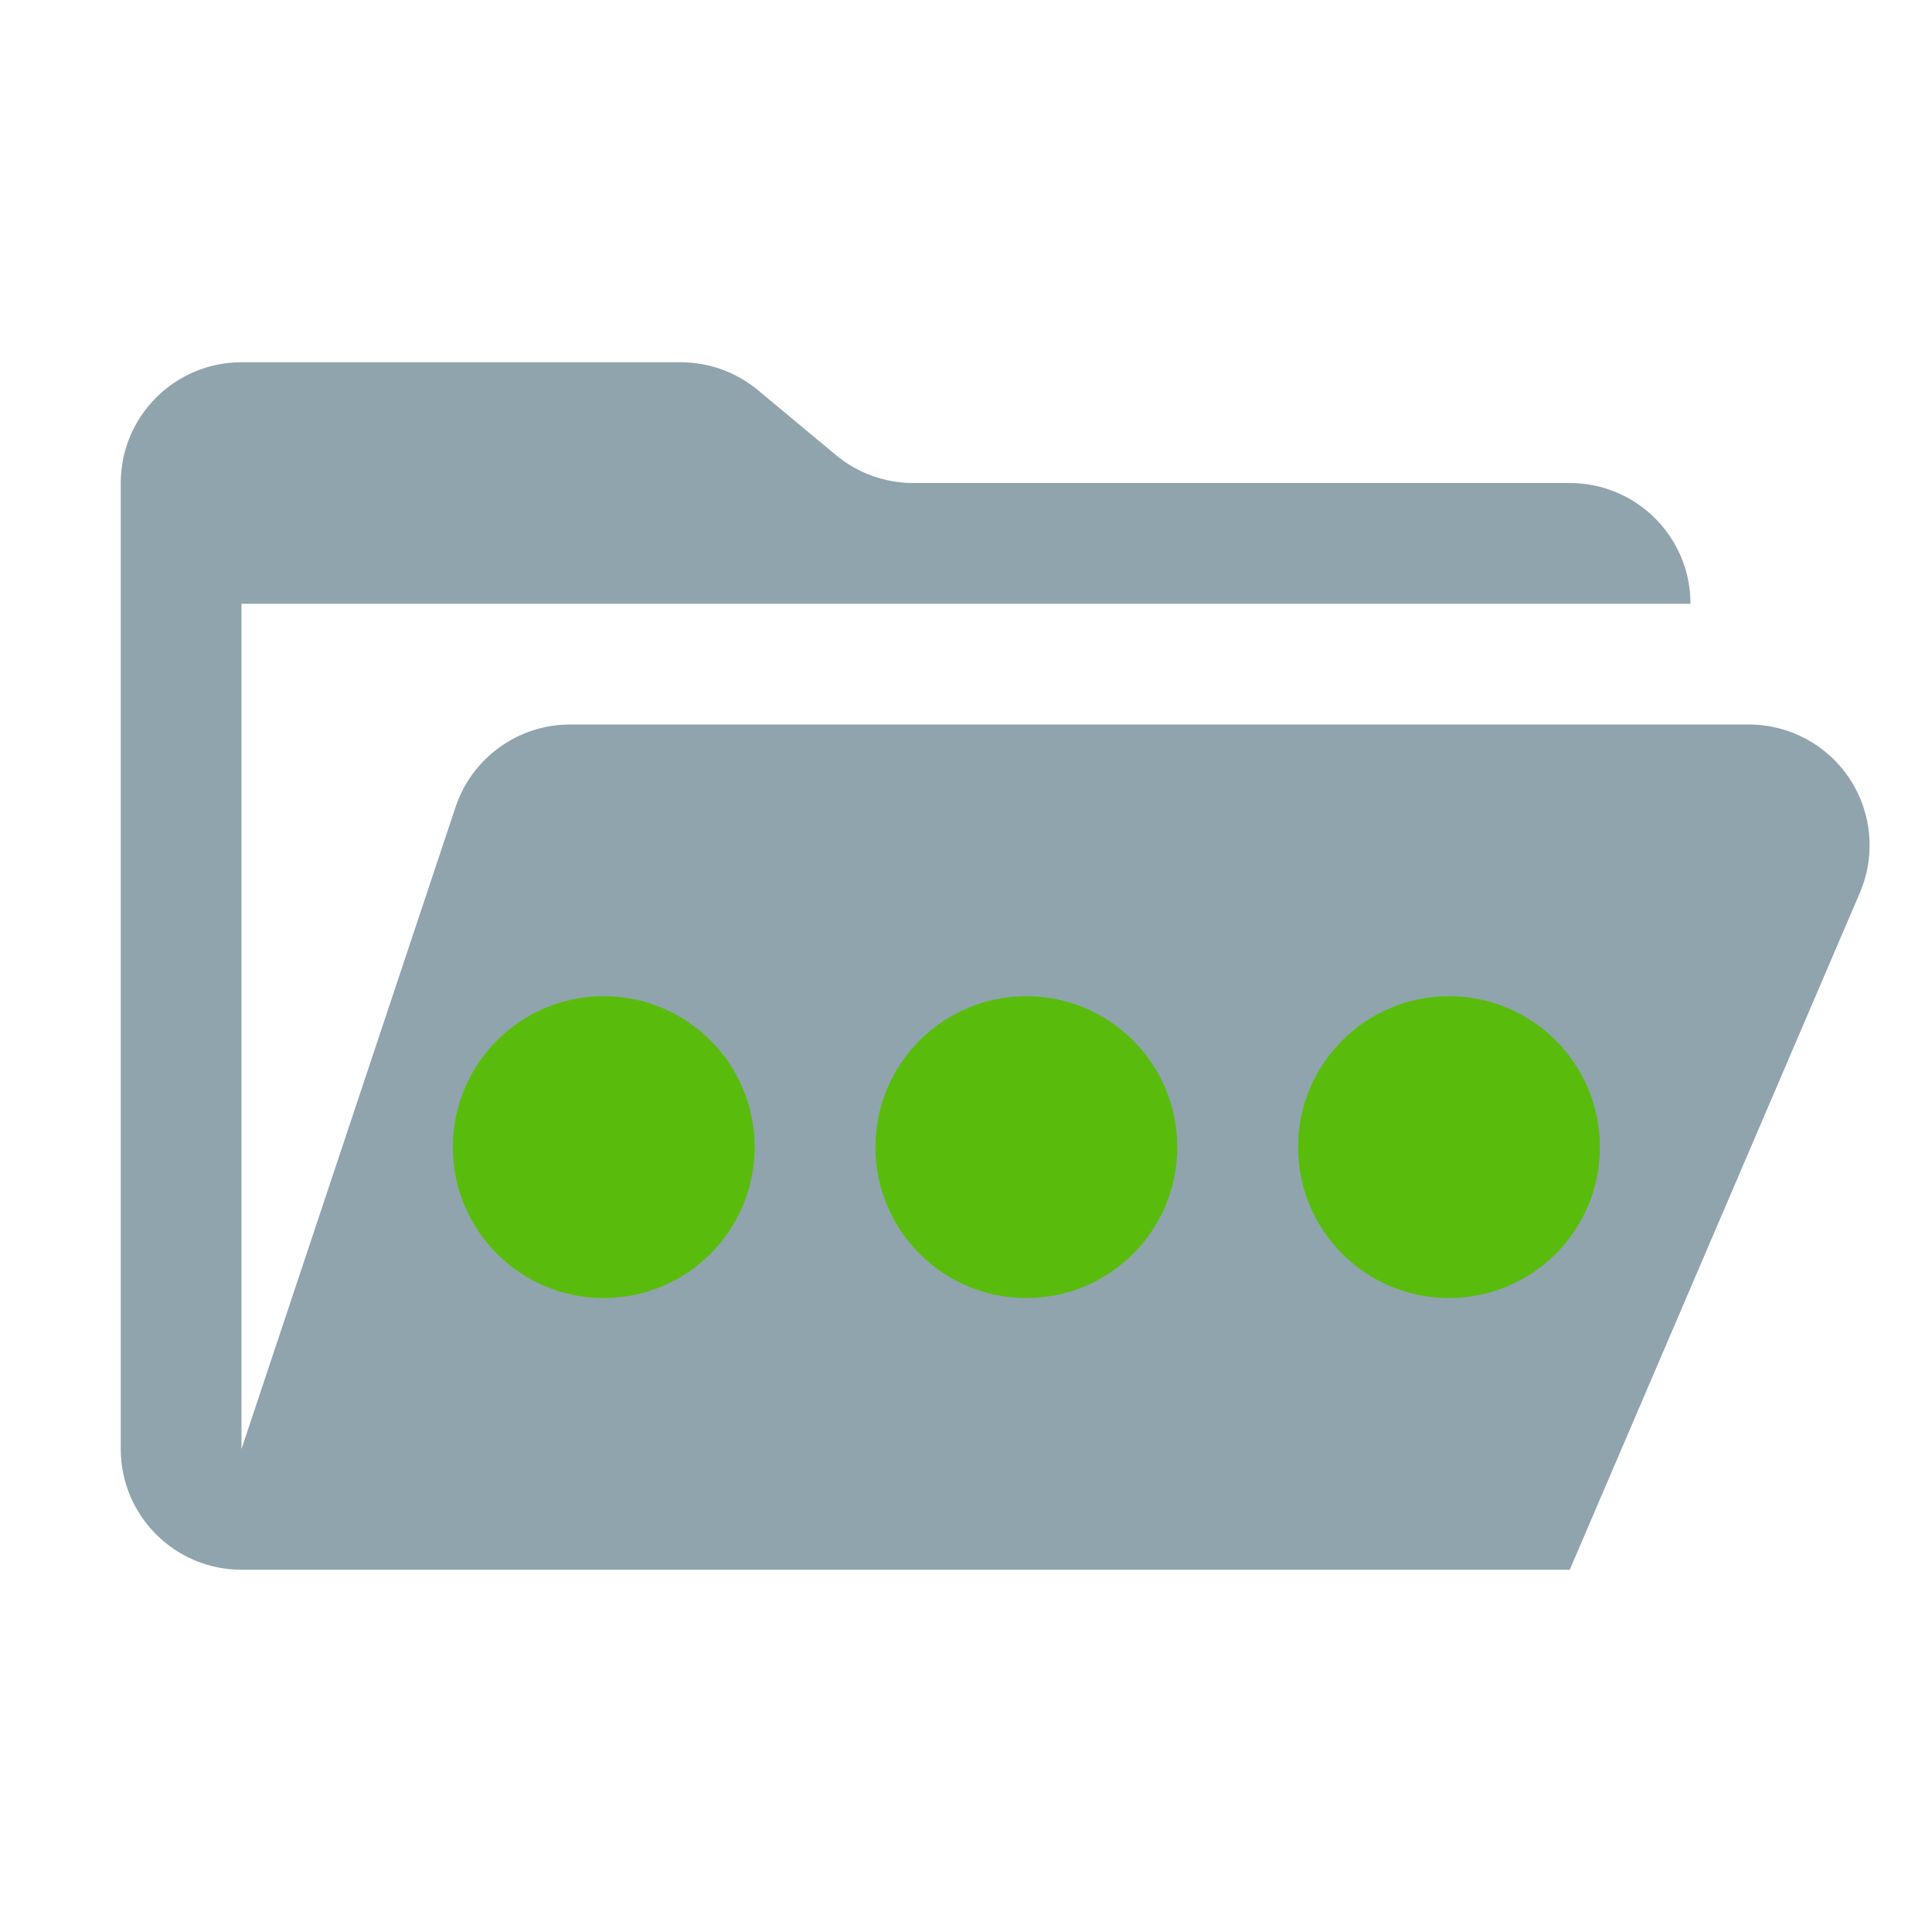
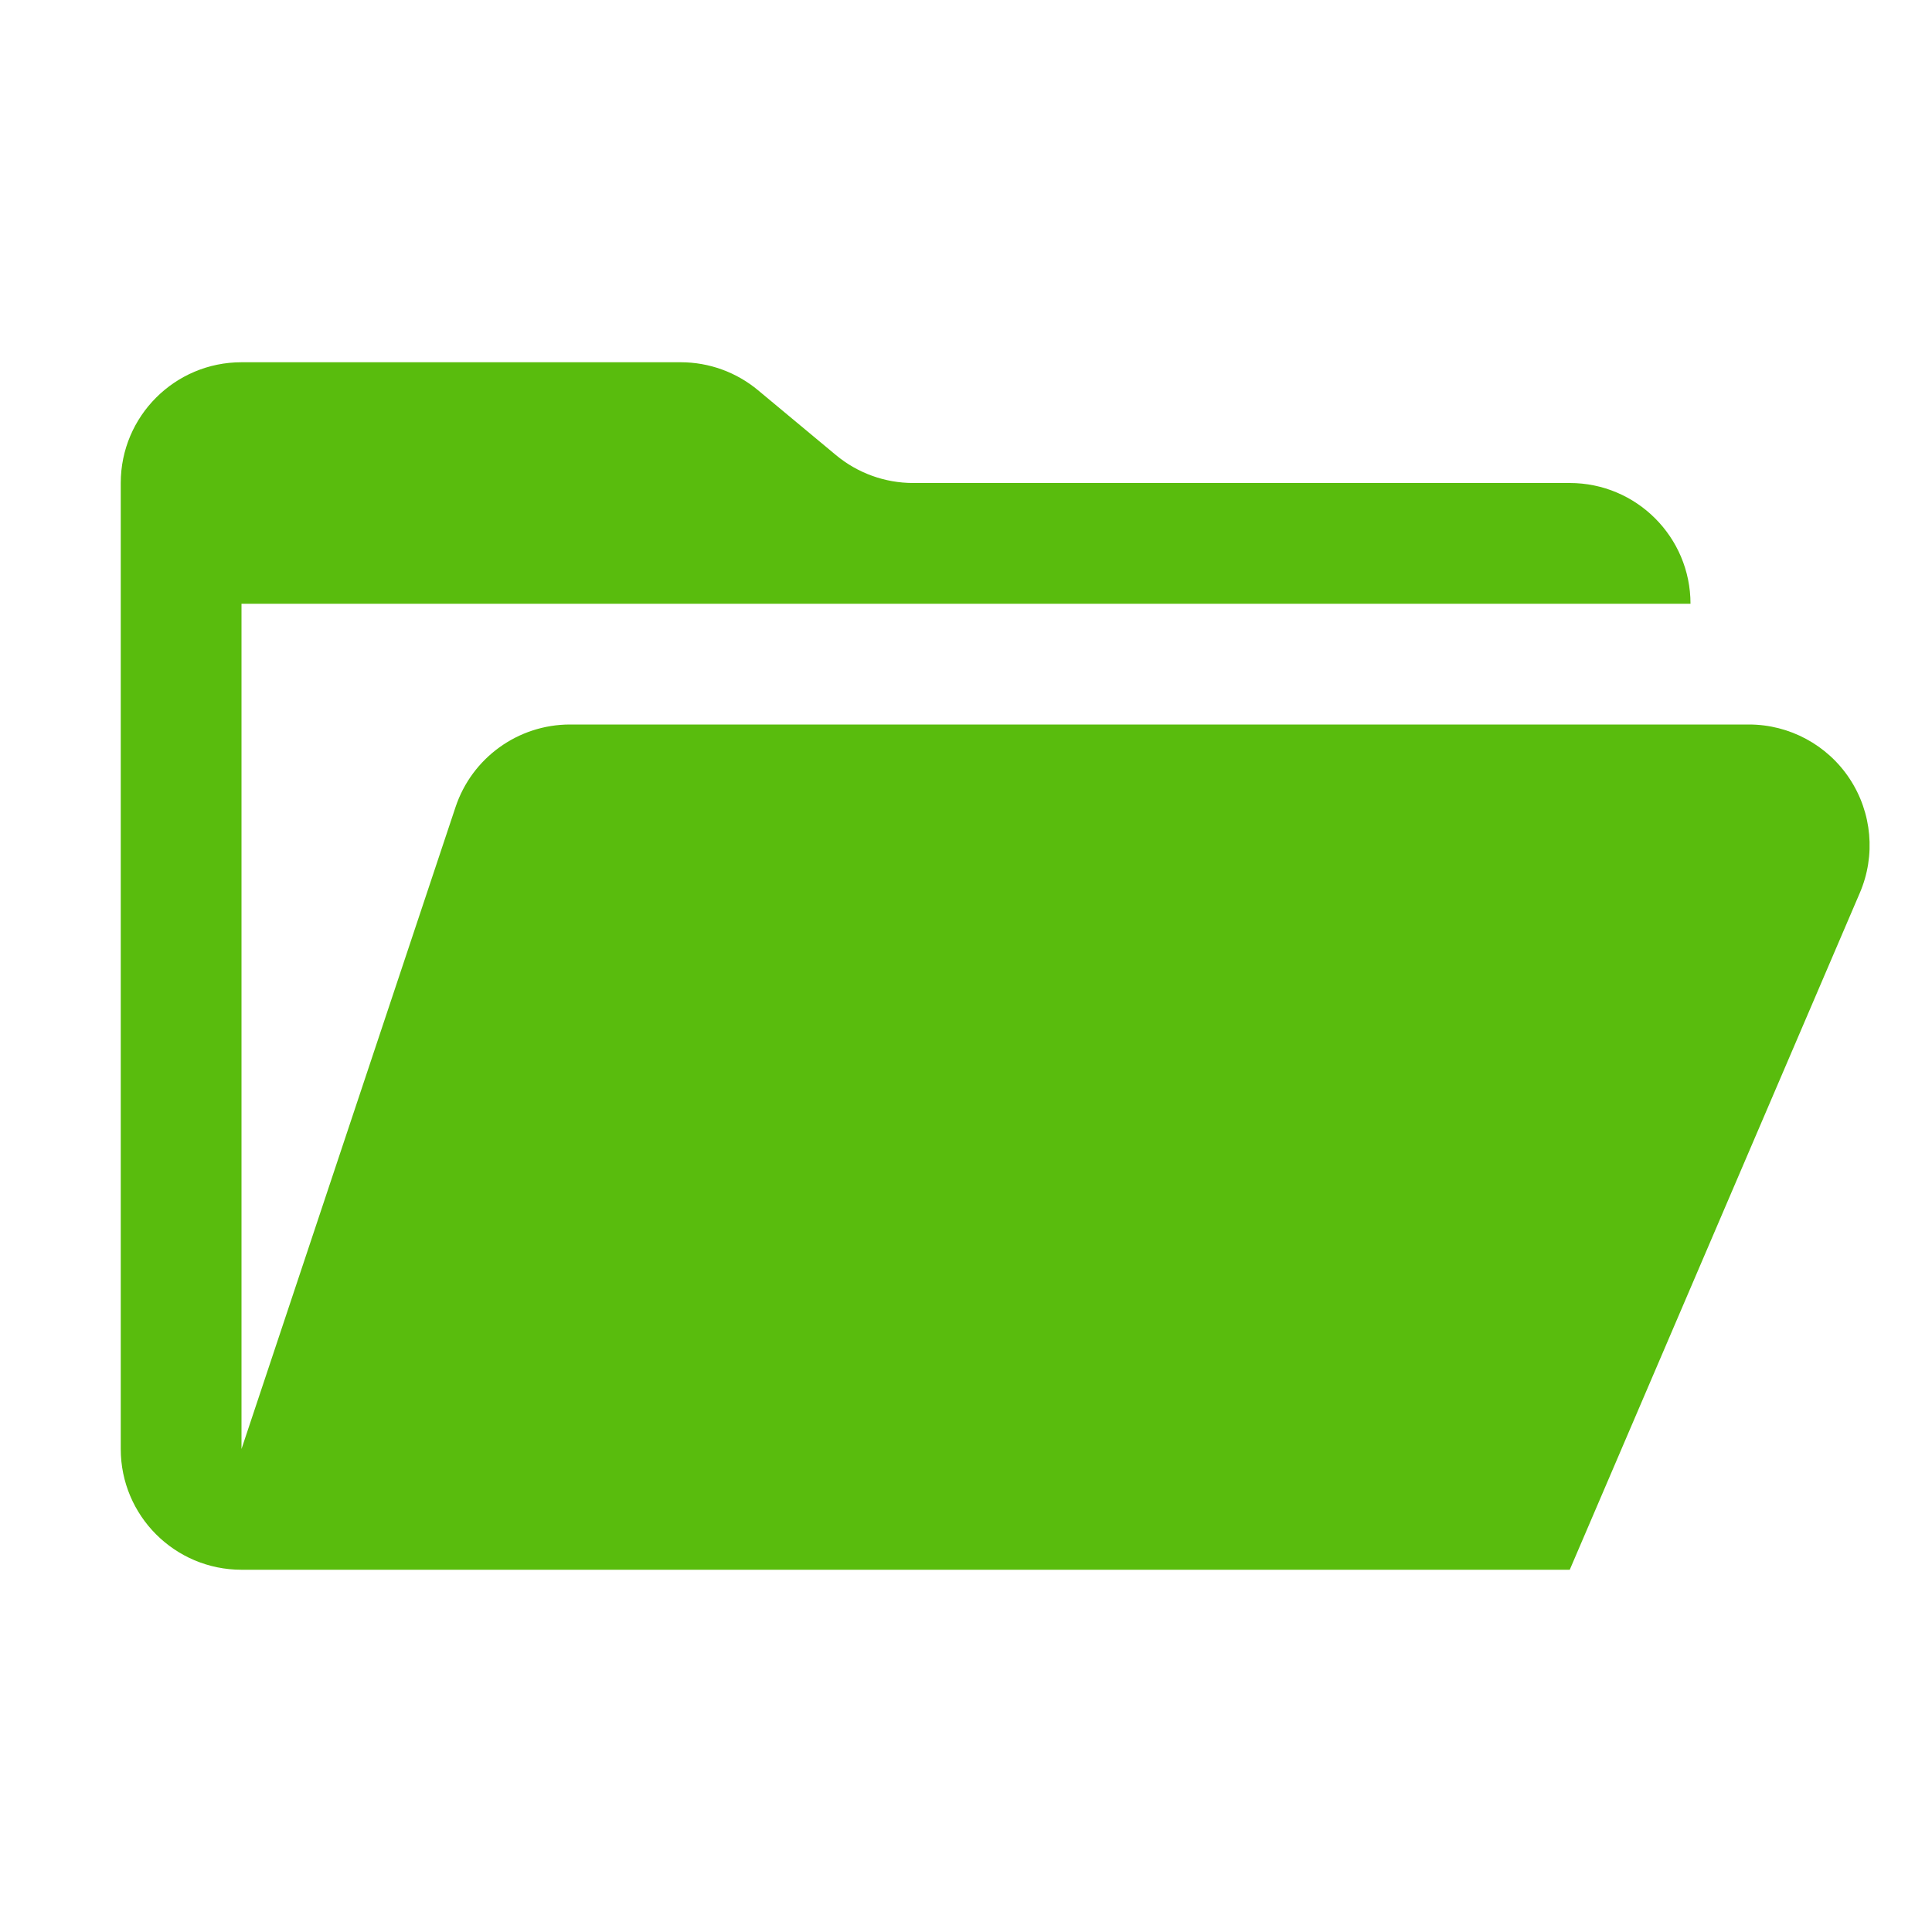
<svg xmlns="http://www.w3.org/2000/svg" viewBox="0 0 32 32">
-   <path d="M28.967,12H9.442a2,2,0,0,0-1.897,1.368L4,24V10H28a2,2,0,0,0-2-2H15.124a2,2,0,0,1-1.28-.464L12.556,6.464A2,2,0,0,0,11.276,6H4A2,2,0,0,0,2,8V24a2,2,0,0,0,2,2H26l4.805-11.212A2,2,0,0,0,28.967,12Z" fill="#90a4ae" />
-   <circle cx="10" cy="19" r="2.5" fill="#59bc0d" />
-   <circle cx="17" cy="19" r="2.5" fill="#59bc0d" />
-   <circle cx="24" cy="19" r="2.5" fill="#59bc0d" />
+   <path d="M28.967,12H9.442a2,2,0,0,0-1.897,1.368L4,24V10H28a2,2,0,0,0-2-2H15.124a2,2,0,0,1-1.28-.464L12.556,6.464A2,2,0,0,0,11.276,6H4A2,2,0,0,0,2,8V24a2,2,0,0,0,2,2H26l4.805-11.212A2,2,0,0,0,28.967,12Z" fill="#59bc0d" />
</svg>
